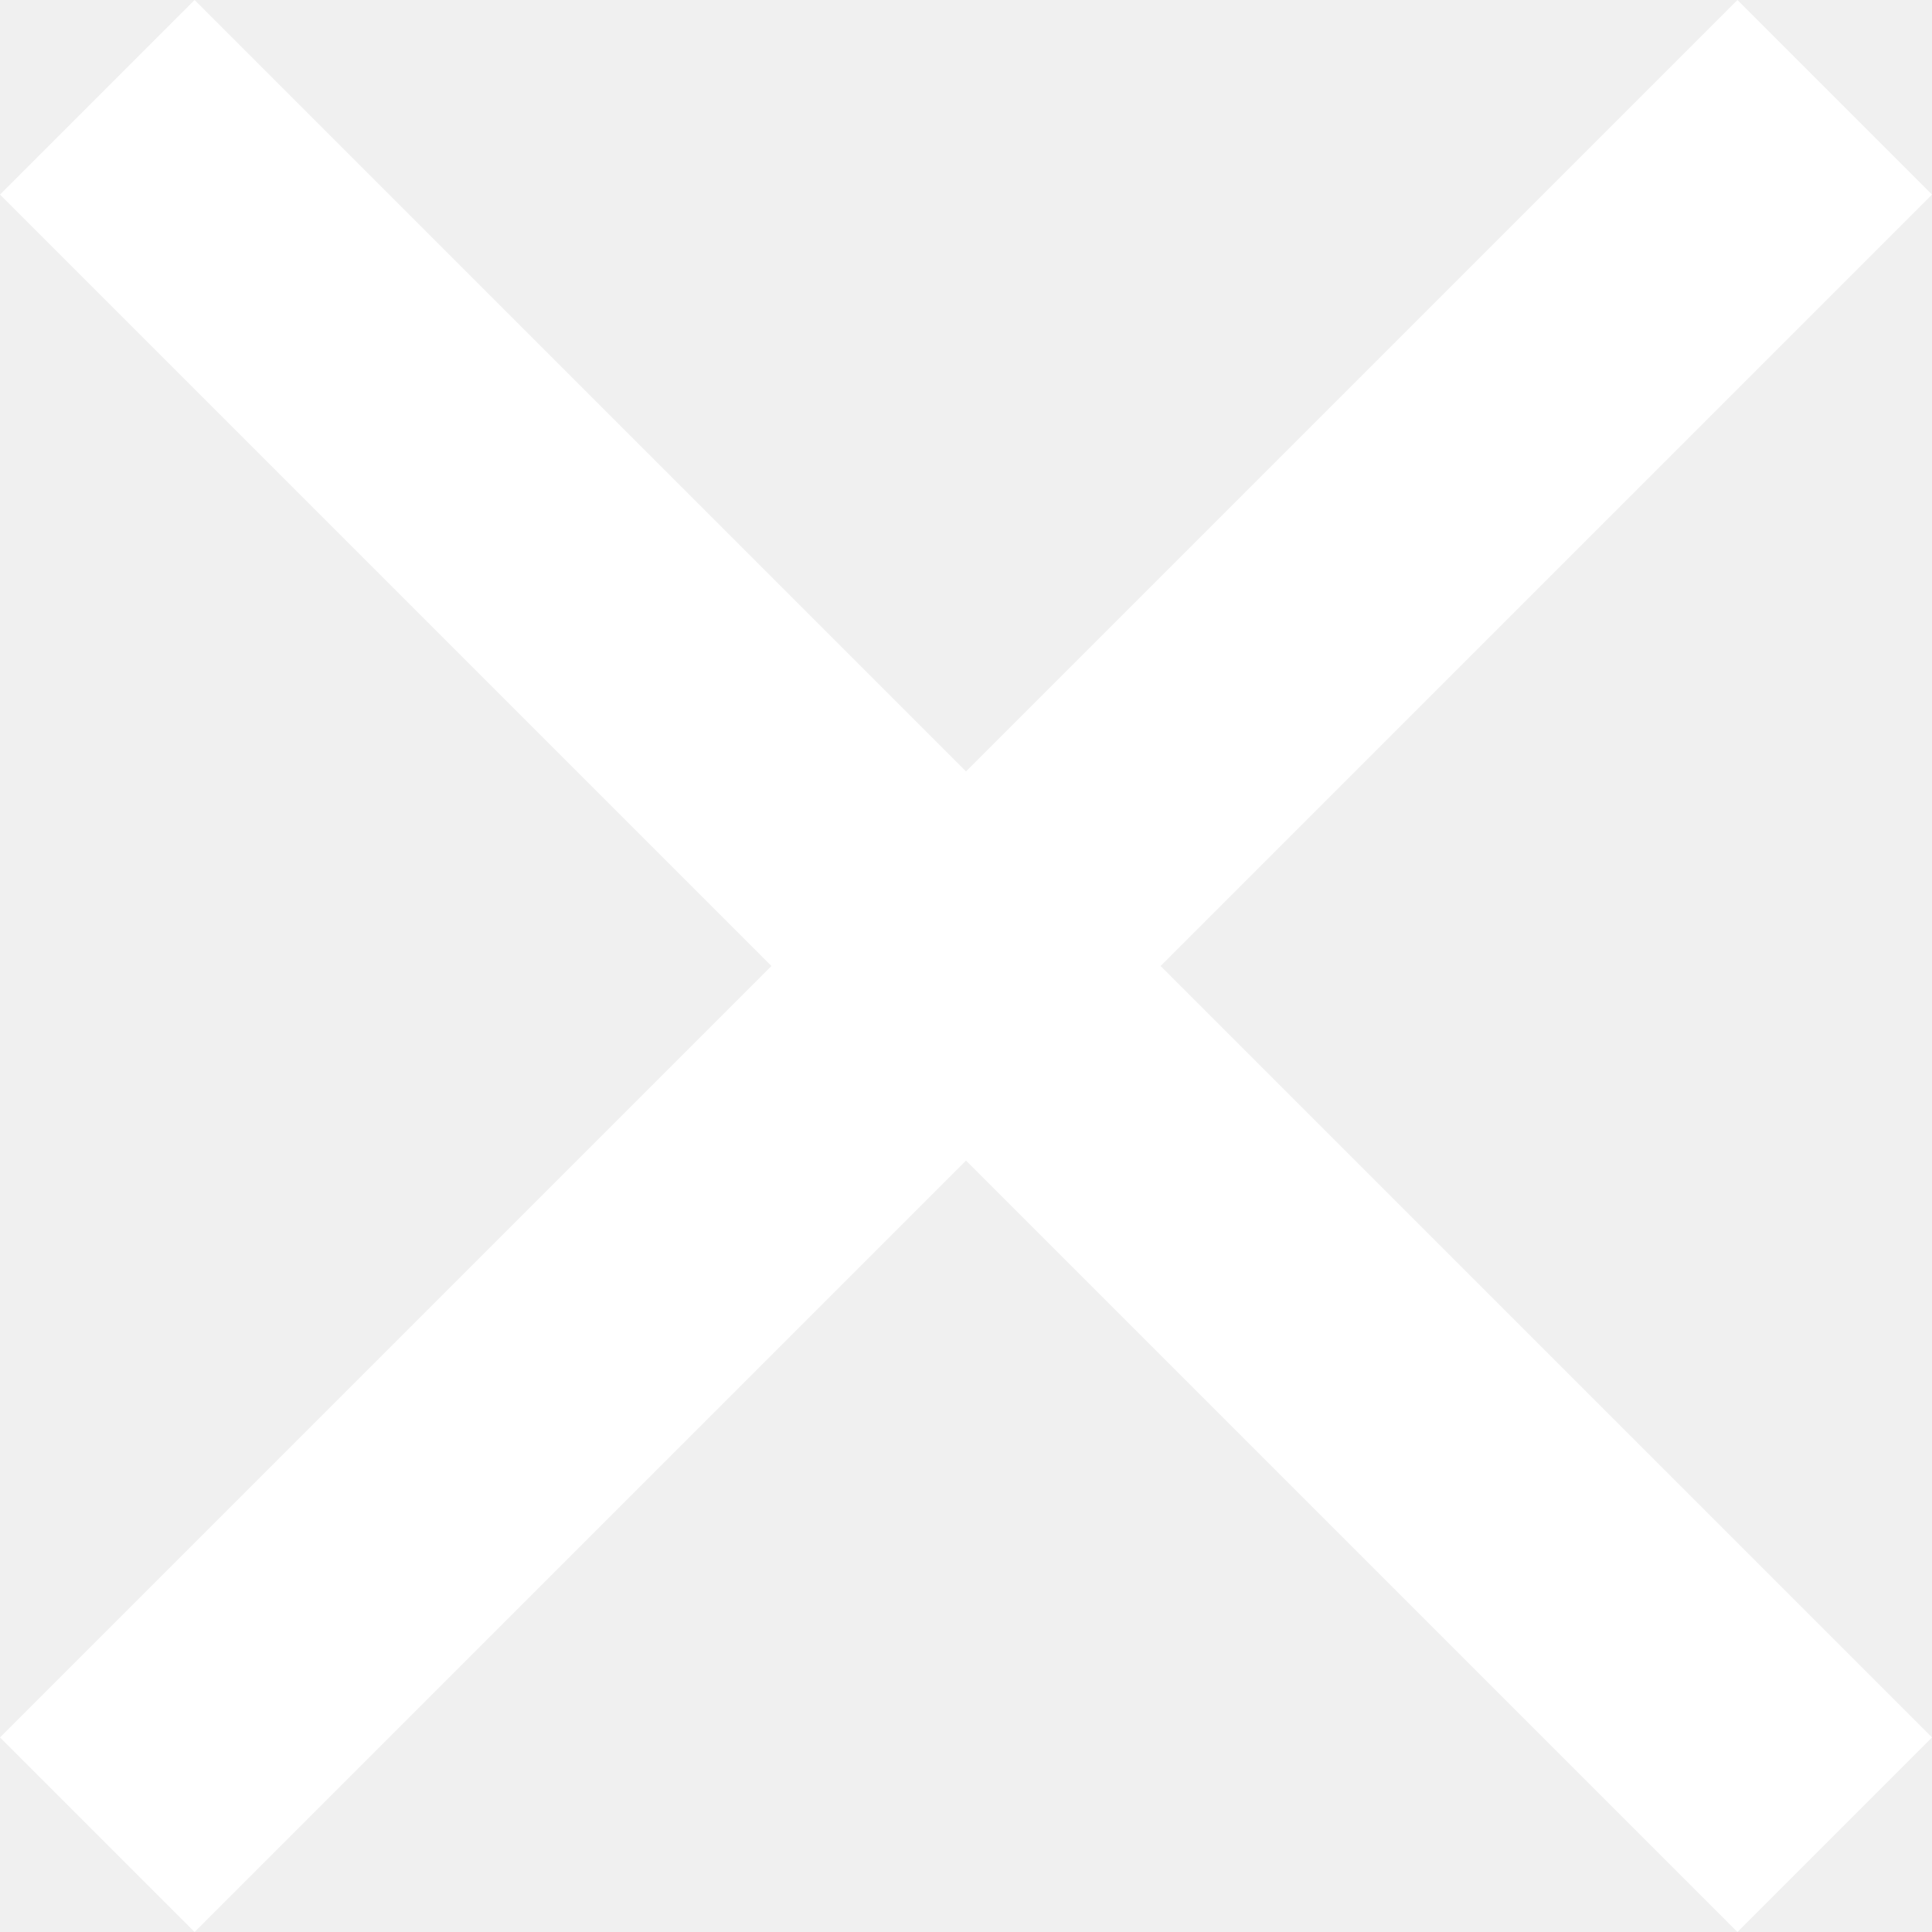
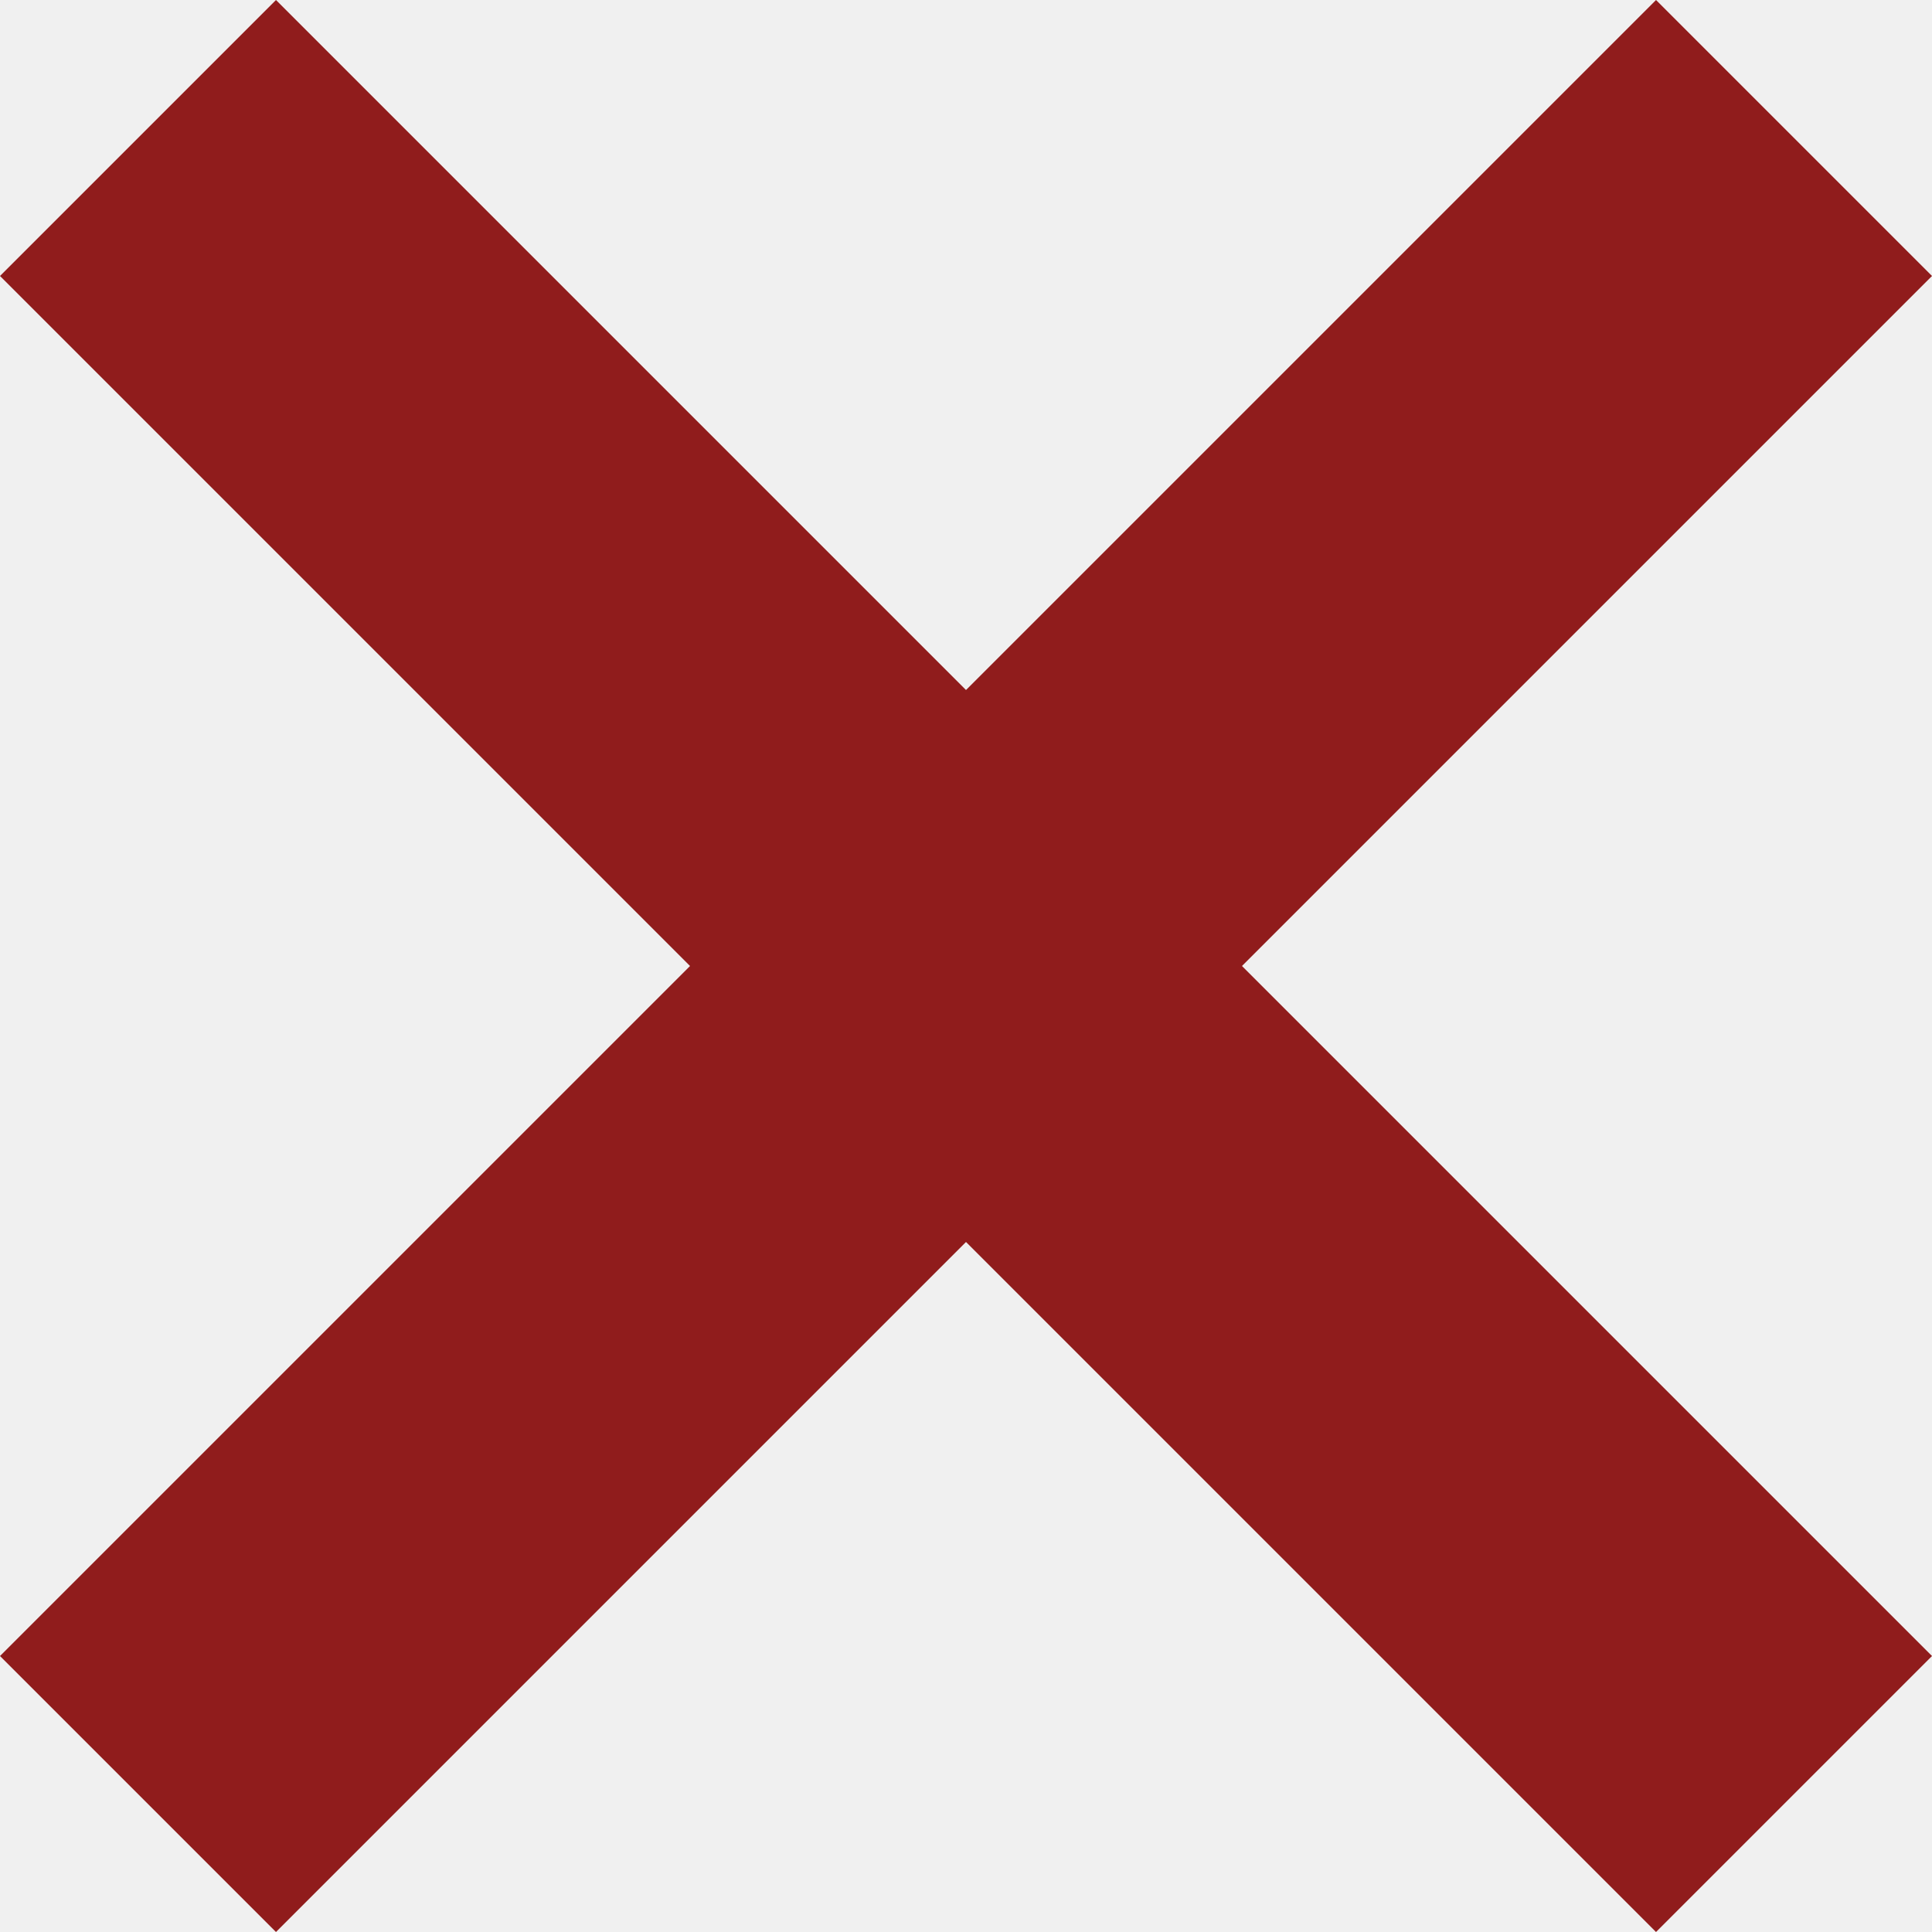
- <svg xmlns="http://www.w3.org/2000/svg" width="42" height="42" viewBox="0 0 42 42" fill="none">
-   <path d="M42 4.23L37.77 0L21 16.77L4.23 0L0 4.23L16.77 21L0 37.77L4.23 42L21 25.23L37.77 42L42 37.77L25.23 21L42 4.23Z" fill="white" />
+ <svg xmlns="http://www.w3.org/2000/svg" width="60" height="60" viewBox="0 0 60 60" fill="none">
+   <path d="M60 8.571L51.429 0L30 21.429L8.571 0L0 8.571L21.429 30L0 51.429L8.571 60L30 38.571L51.429 60L60 51.429L38.571 30L60 8.571Z" fill="#901C1C" />
</svg>
